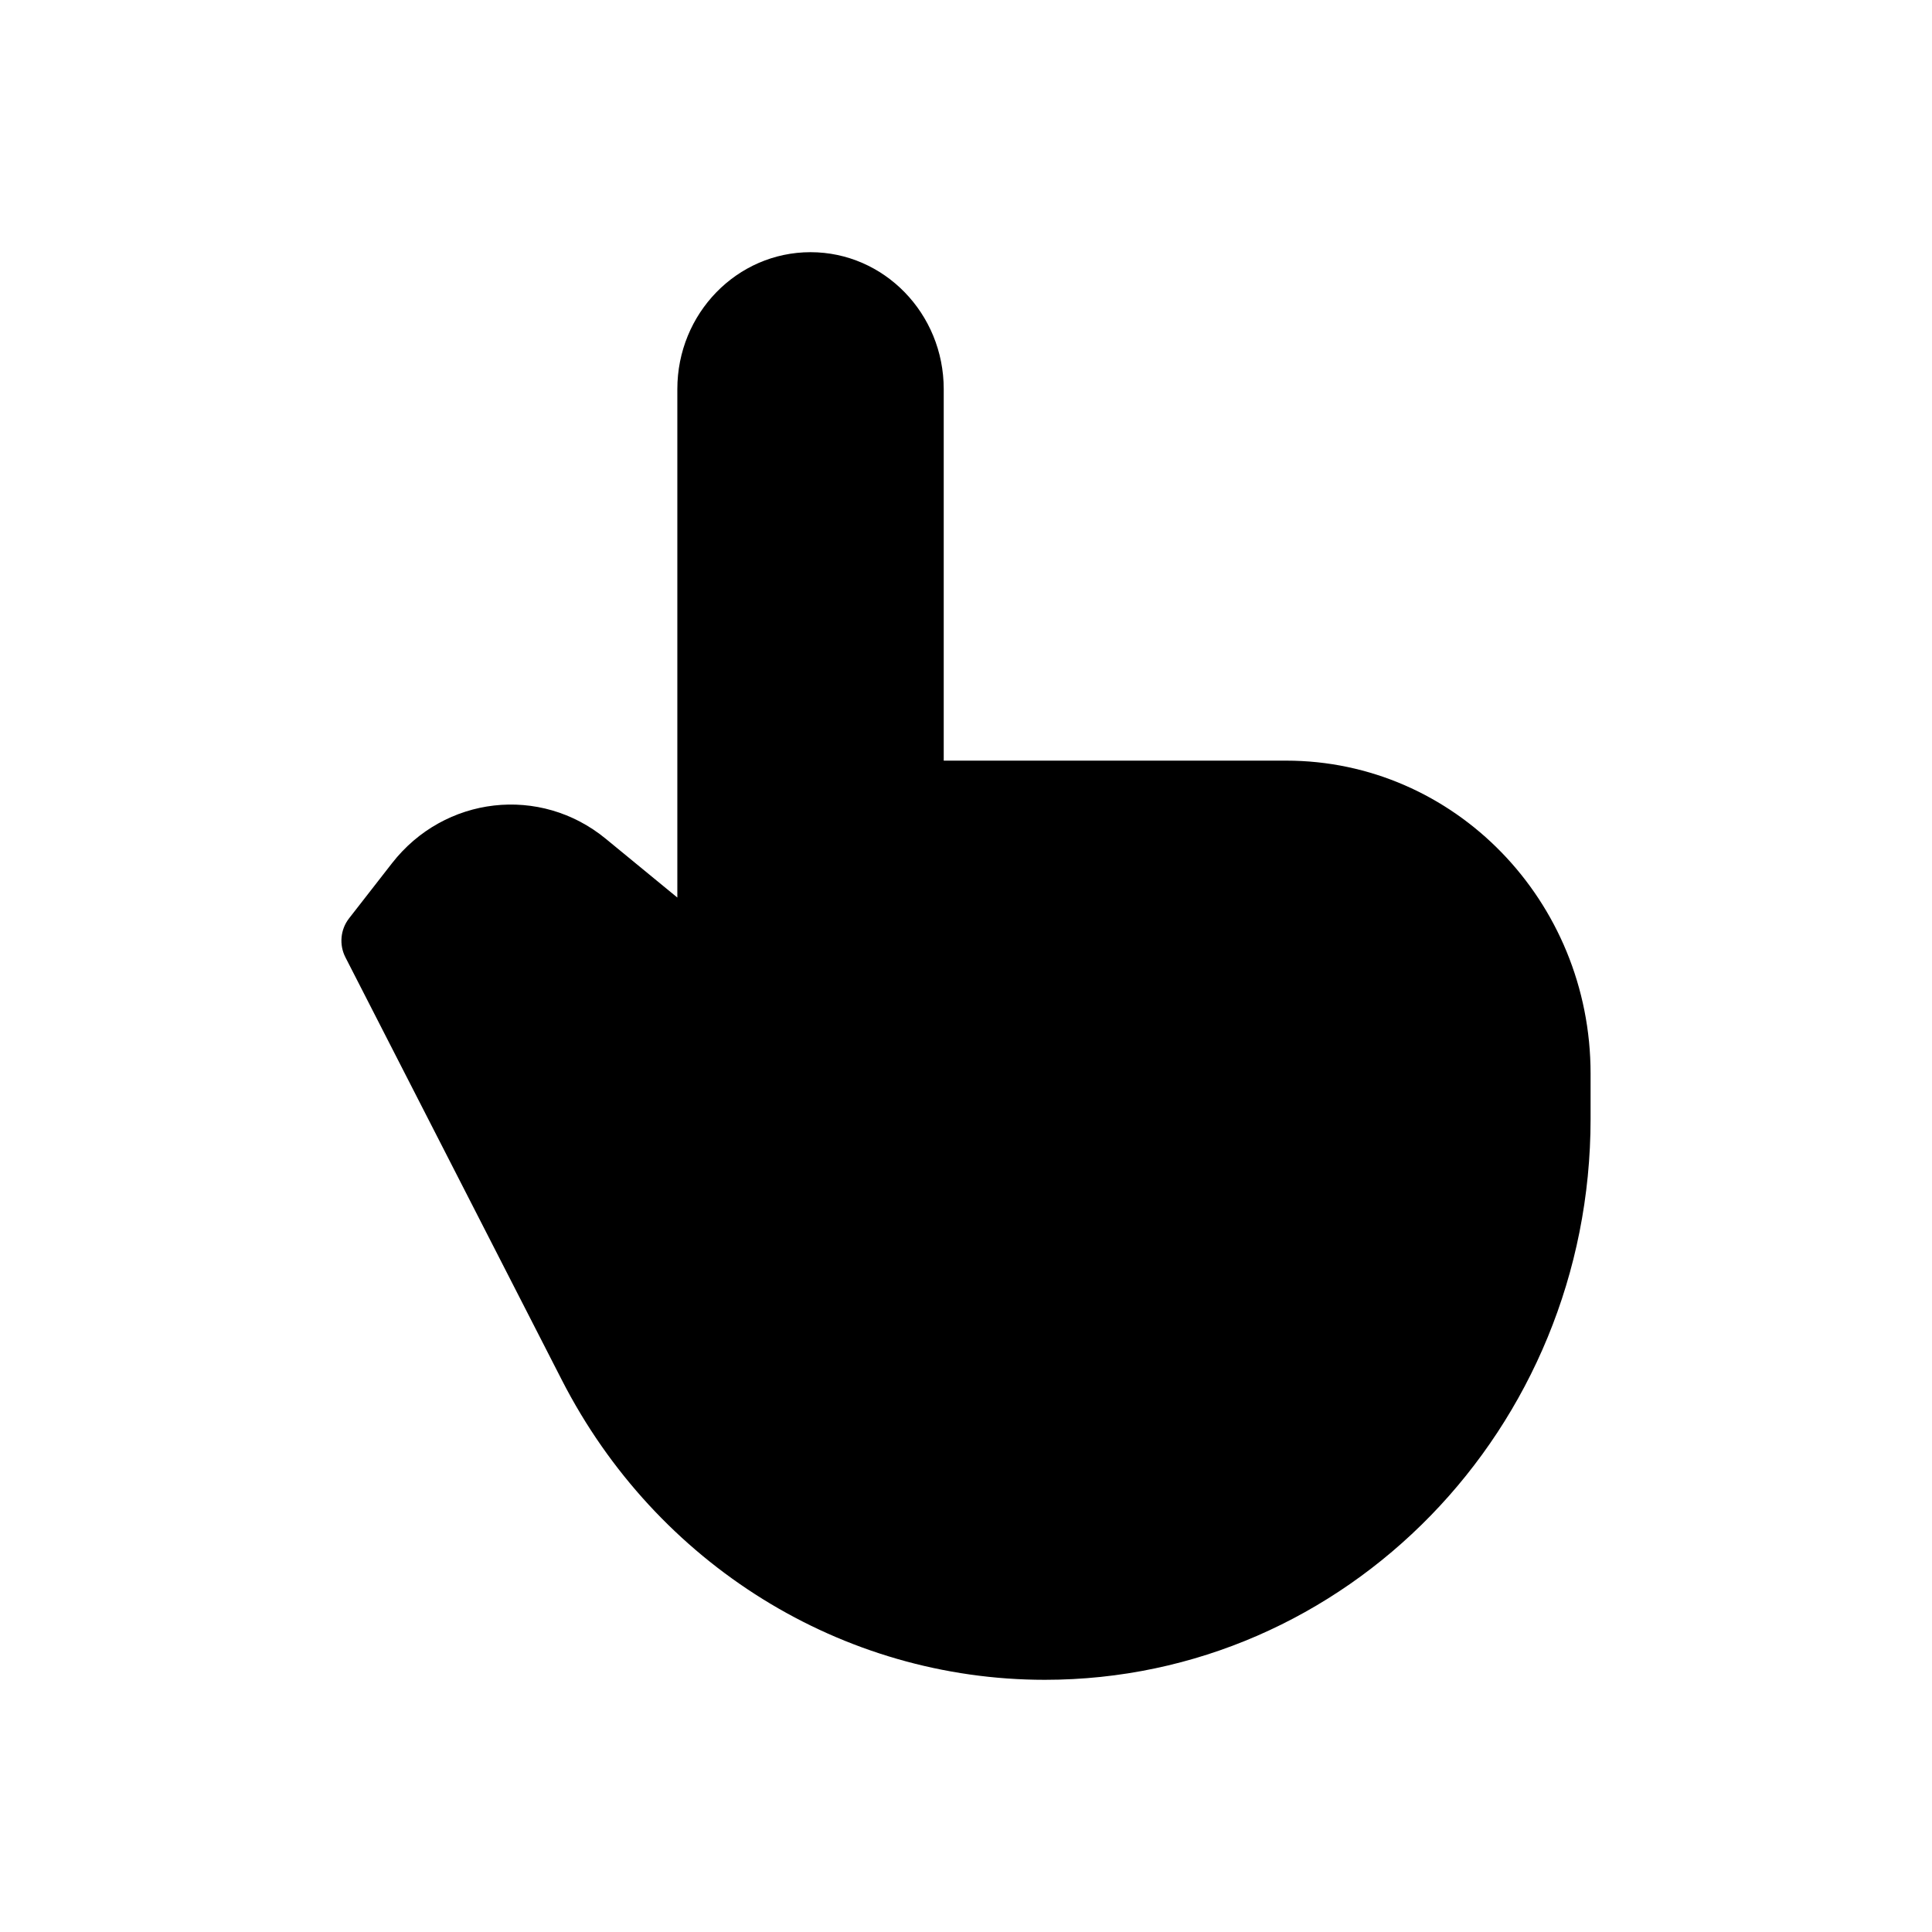
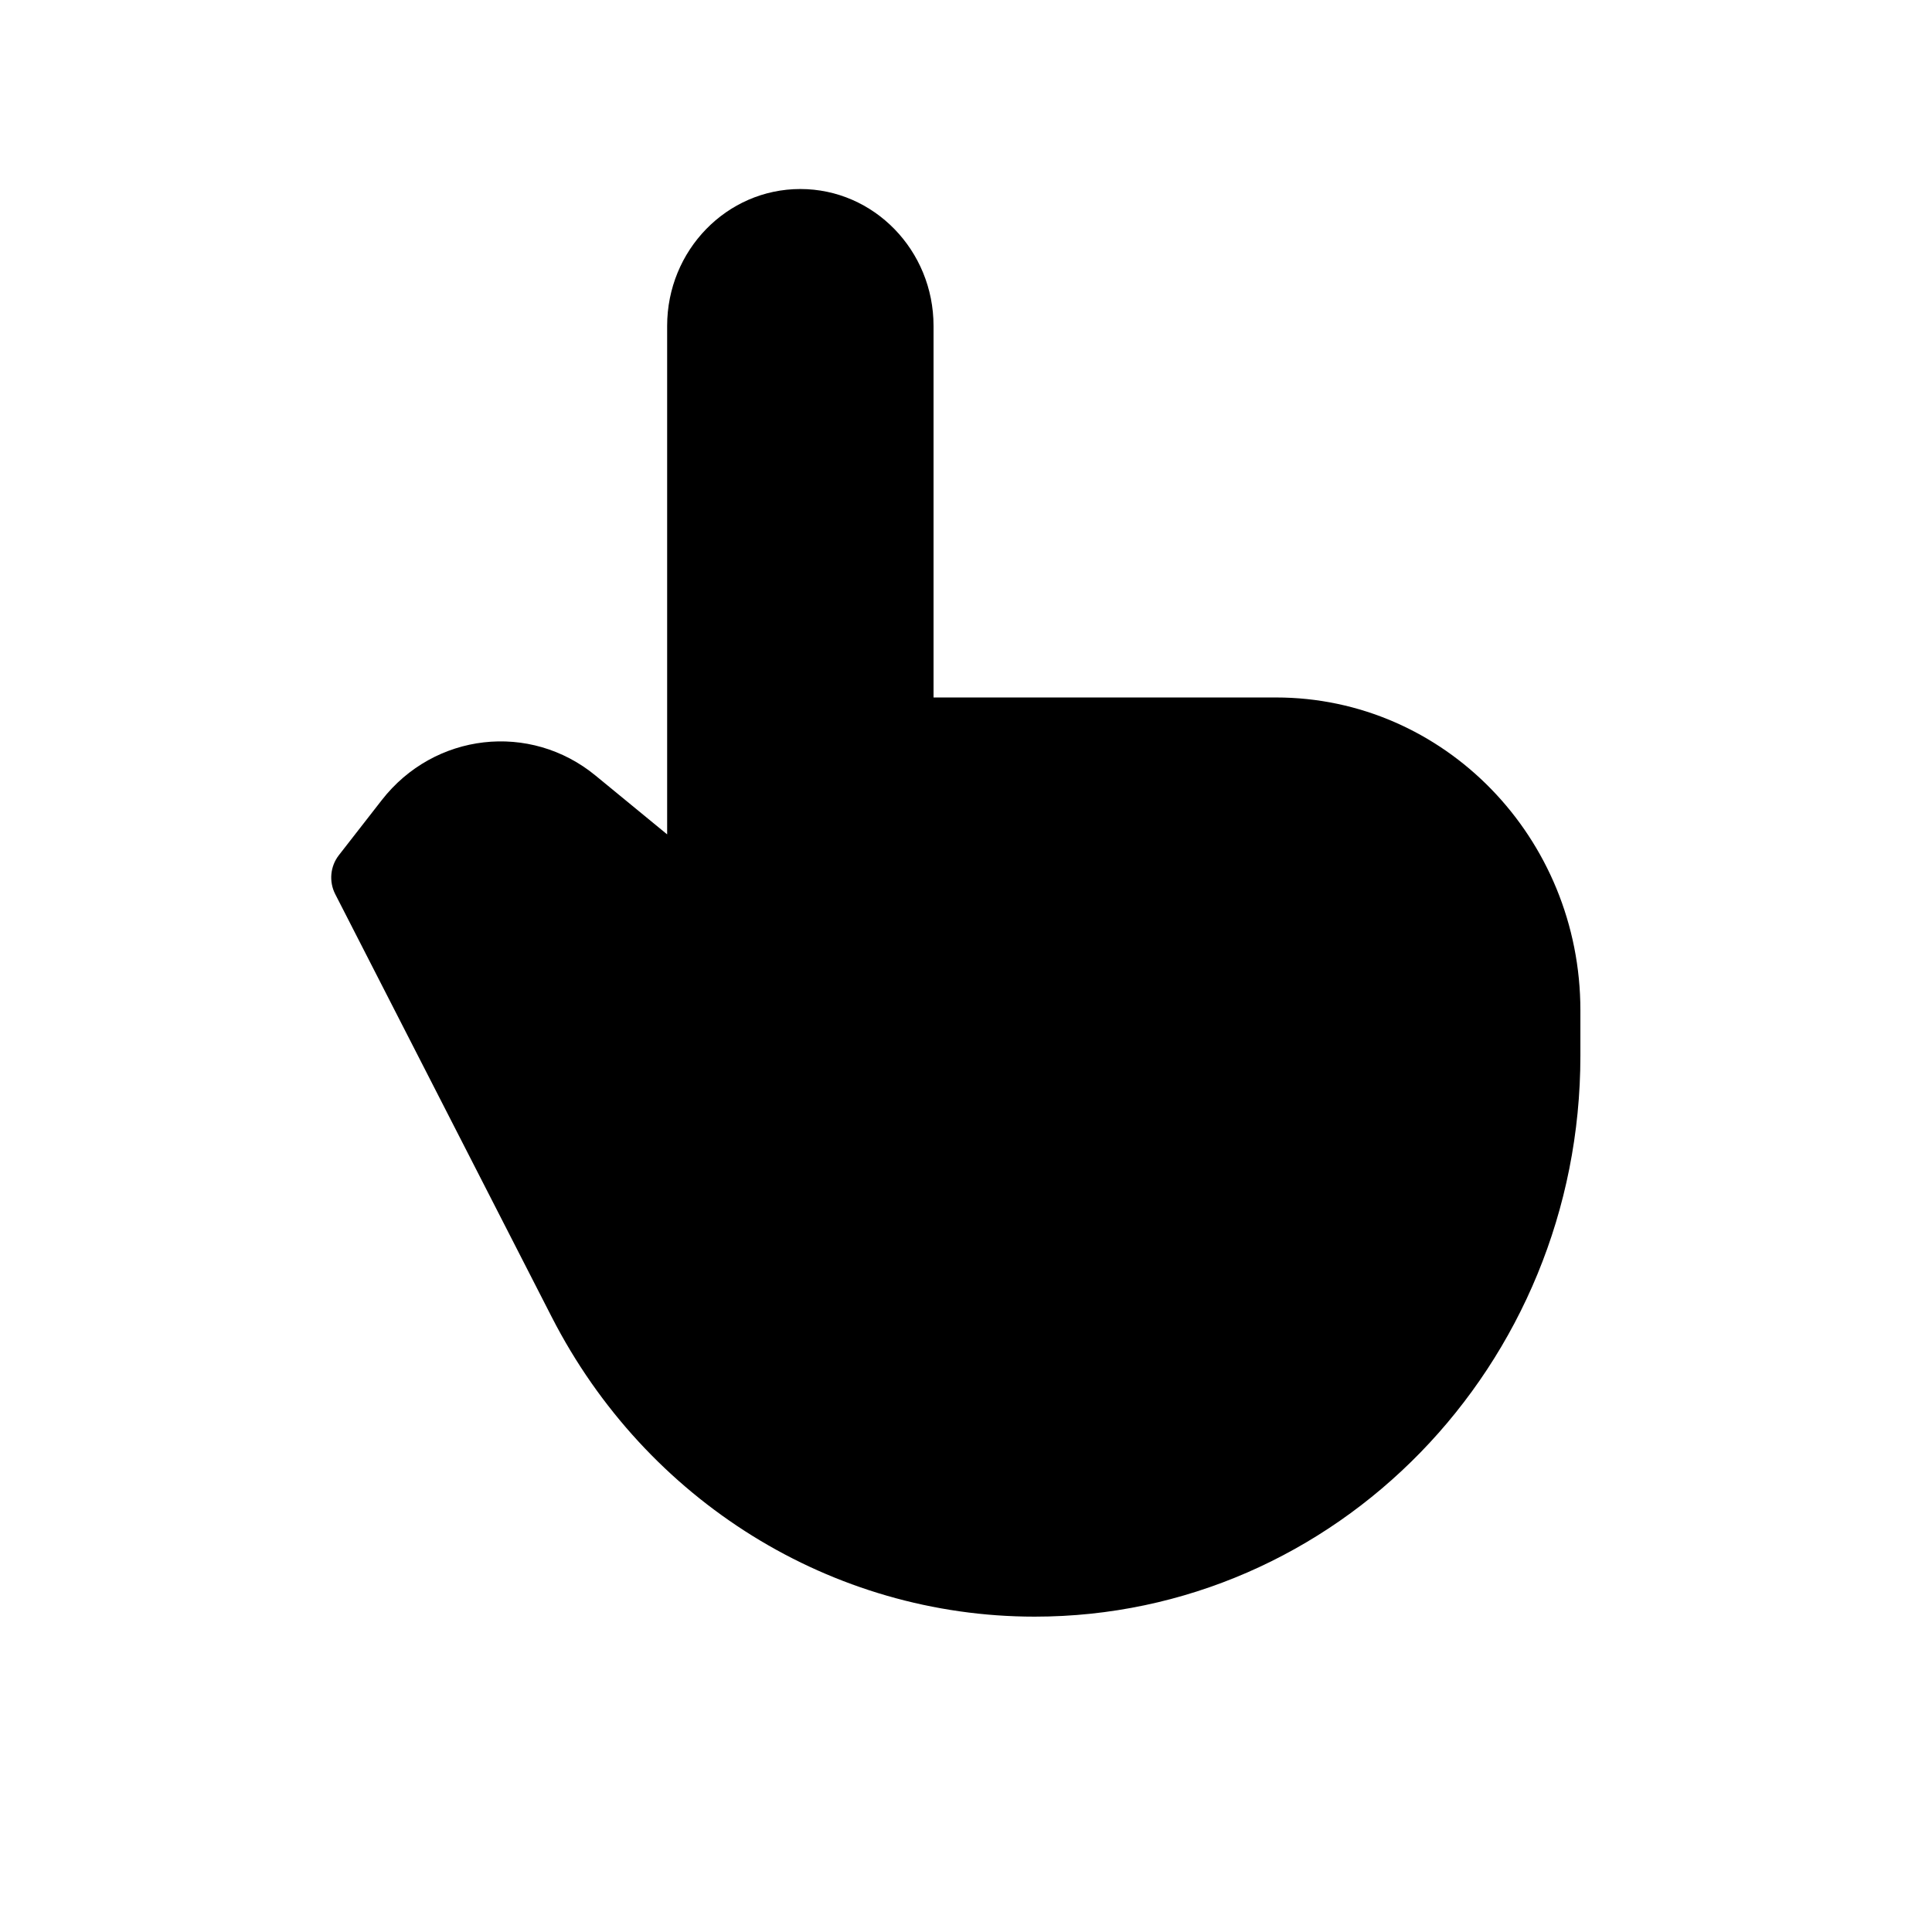
<svg xmlns="http://www.w3.org/2000/svg" width="20" height="20" viewBox="0 0 20 20" fill="none">
-   <g id="mateo-optical-size" transform="matrix(0.7389349 0 0 0.7389349 2.795384 2.610651)">
+   <g id="mateo-optical-size" transform="matrix(0.7389349 0 0 0.7389349 2.6899 1.956762)">
    <path d="M9.438 7.123H14.235C16.591 7.123 18.5 9.086 18.5 11.507V12.142C18.5 16.482 15.077 20 10.855 20C8.016 20 5.411 18.384 4.089 15.802L1.056 9.878C0.966 9.702 0.986 9.489 1.106 9.334L1.708 8.561C2.444 7.616 3.786 7.462 4.705 8.219L5.706 9.041V1.918C5.706 0.859 6.541 0 7.572 0C8.602 0 9.438 0.859 9.438 1.918V7.123Z" fill="black" />
  </g>
</svg>
